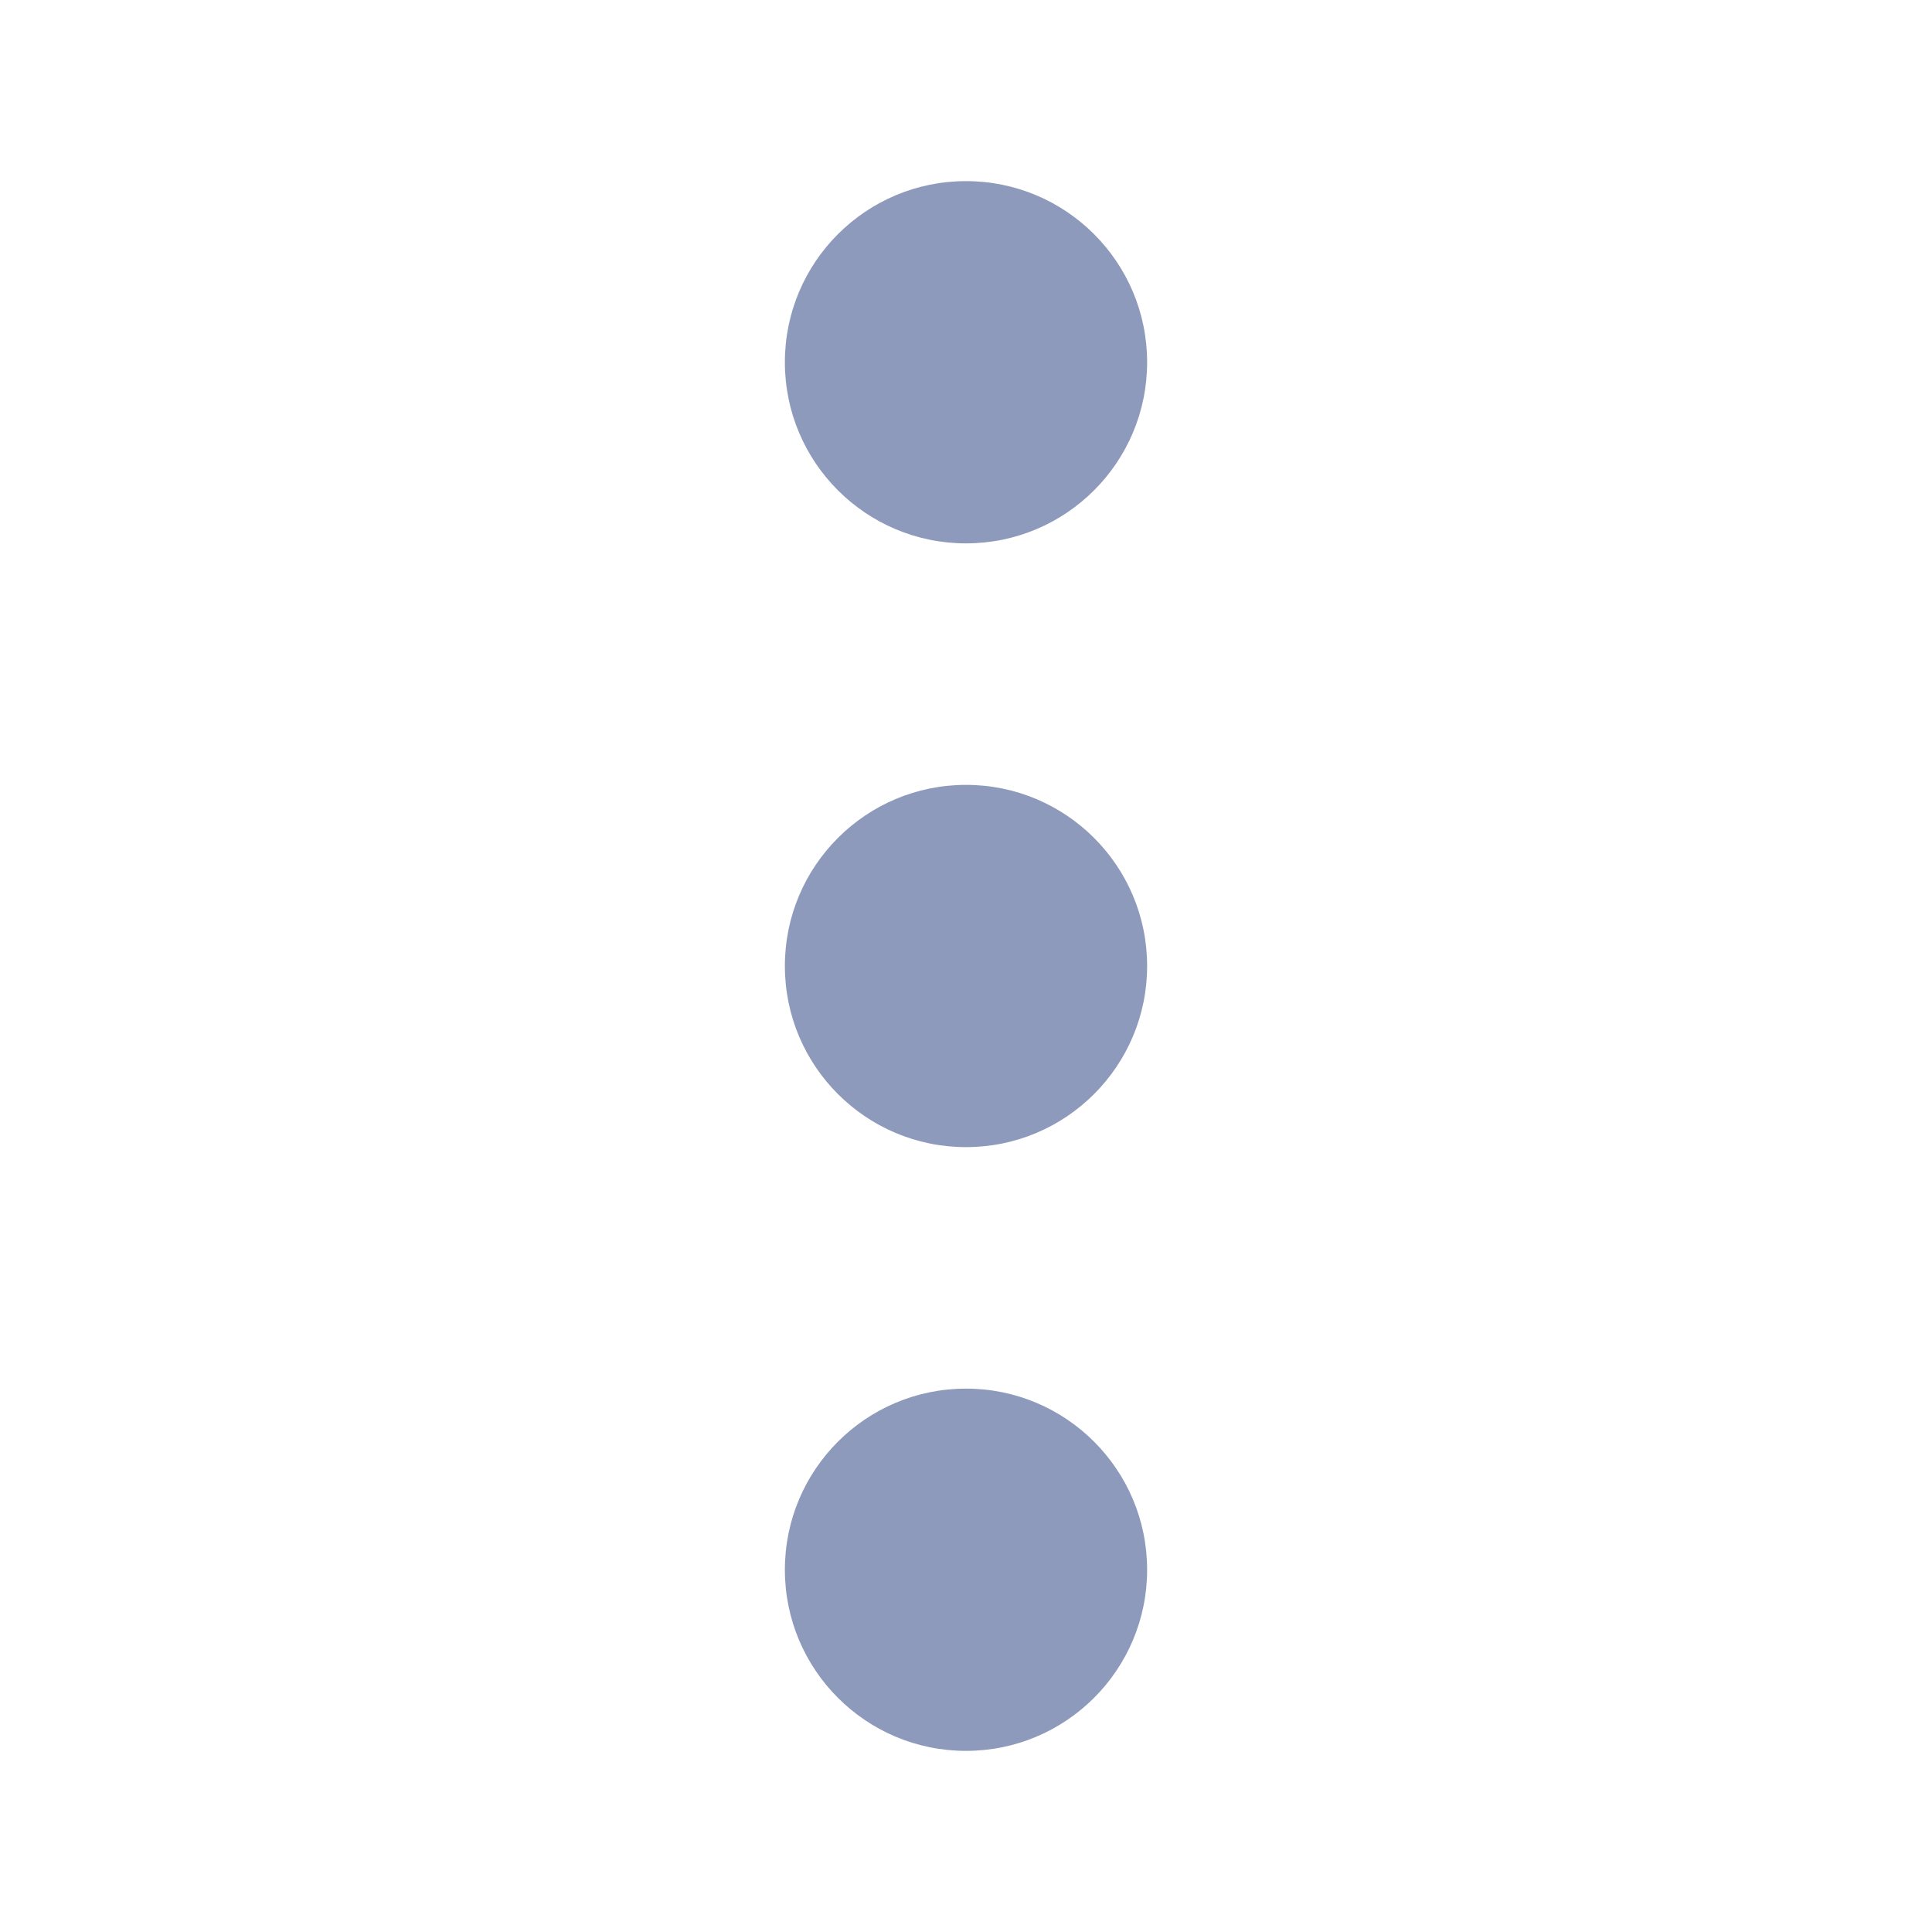
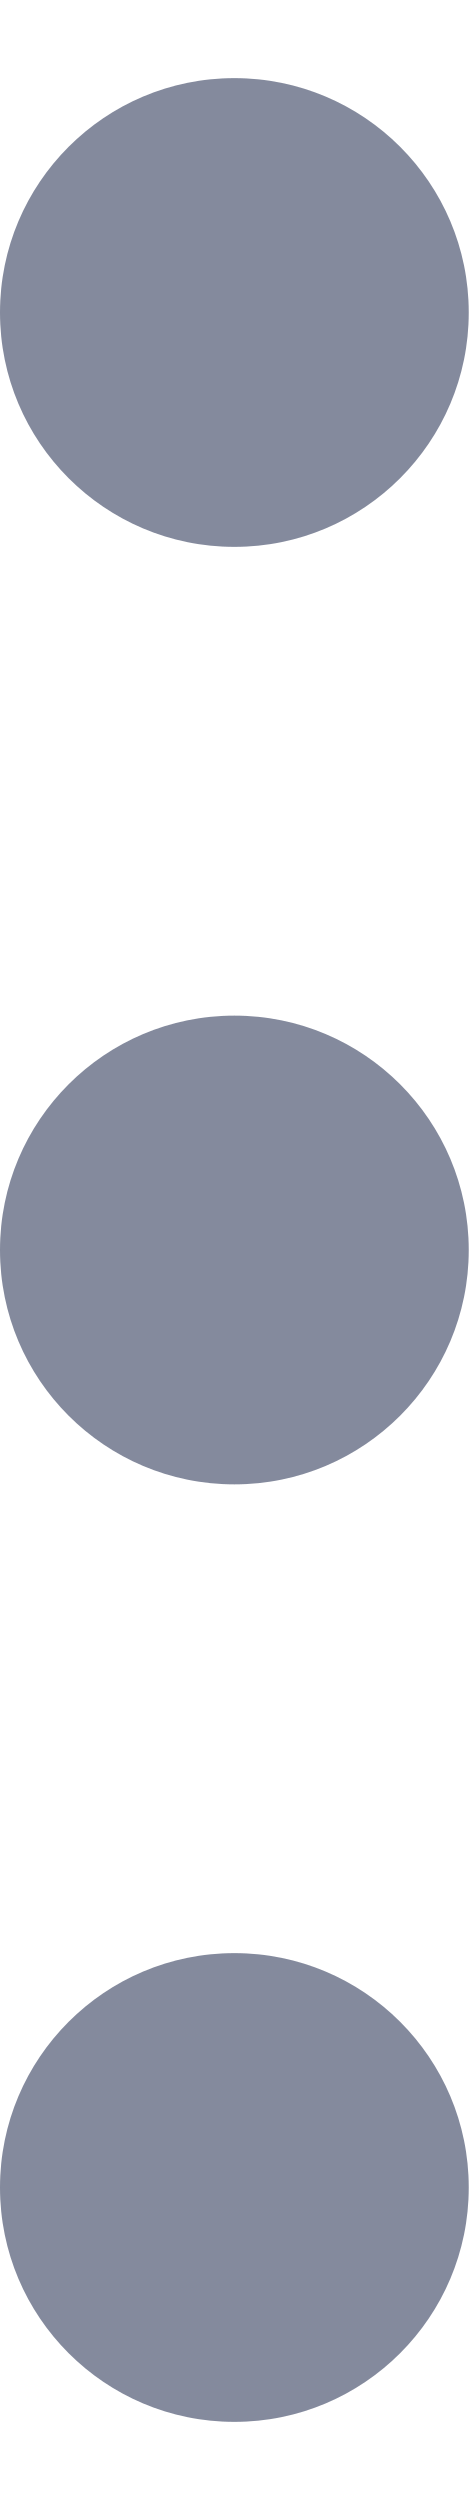
- <svg xmlns="http://www.w3.org/2000/svg" width="16" height="16" fill="#8D9ABC" class="bi bi-three-dots-vertical" viewBox="0 0 16 16">
-   <path d="M9.5 13a1.5 1.5 0 1 1-3 0 1.5 1.5 0 0 1 3 0zm0-5a1.5 1.5 0 1 1-3 0 1.5 1.5 0 0 1 3 0zm0-5a1.5 1.5 0 1 1-3 0 1.5 1.5 0 0 1 3 0z" />
+ <svg xmlns="http://www.w3.org/2000/svg" width="3" height="16" viewBox="0 0 3 16" fill="none">
+   <circle cx="1.5" cy="2" r="1.5" fill="#848A9D" />
+   <circle cx="1.5" cy="8" r="1.5" fill="#848A9D" />
+   <circle cx="1.5" cy="14" r="1.5" fill="#848A9D" />
</svg>
